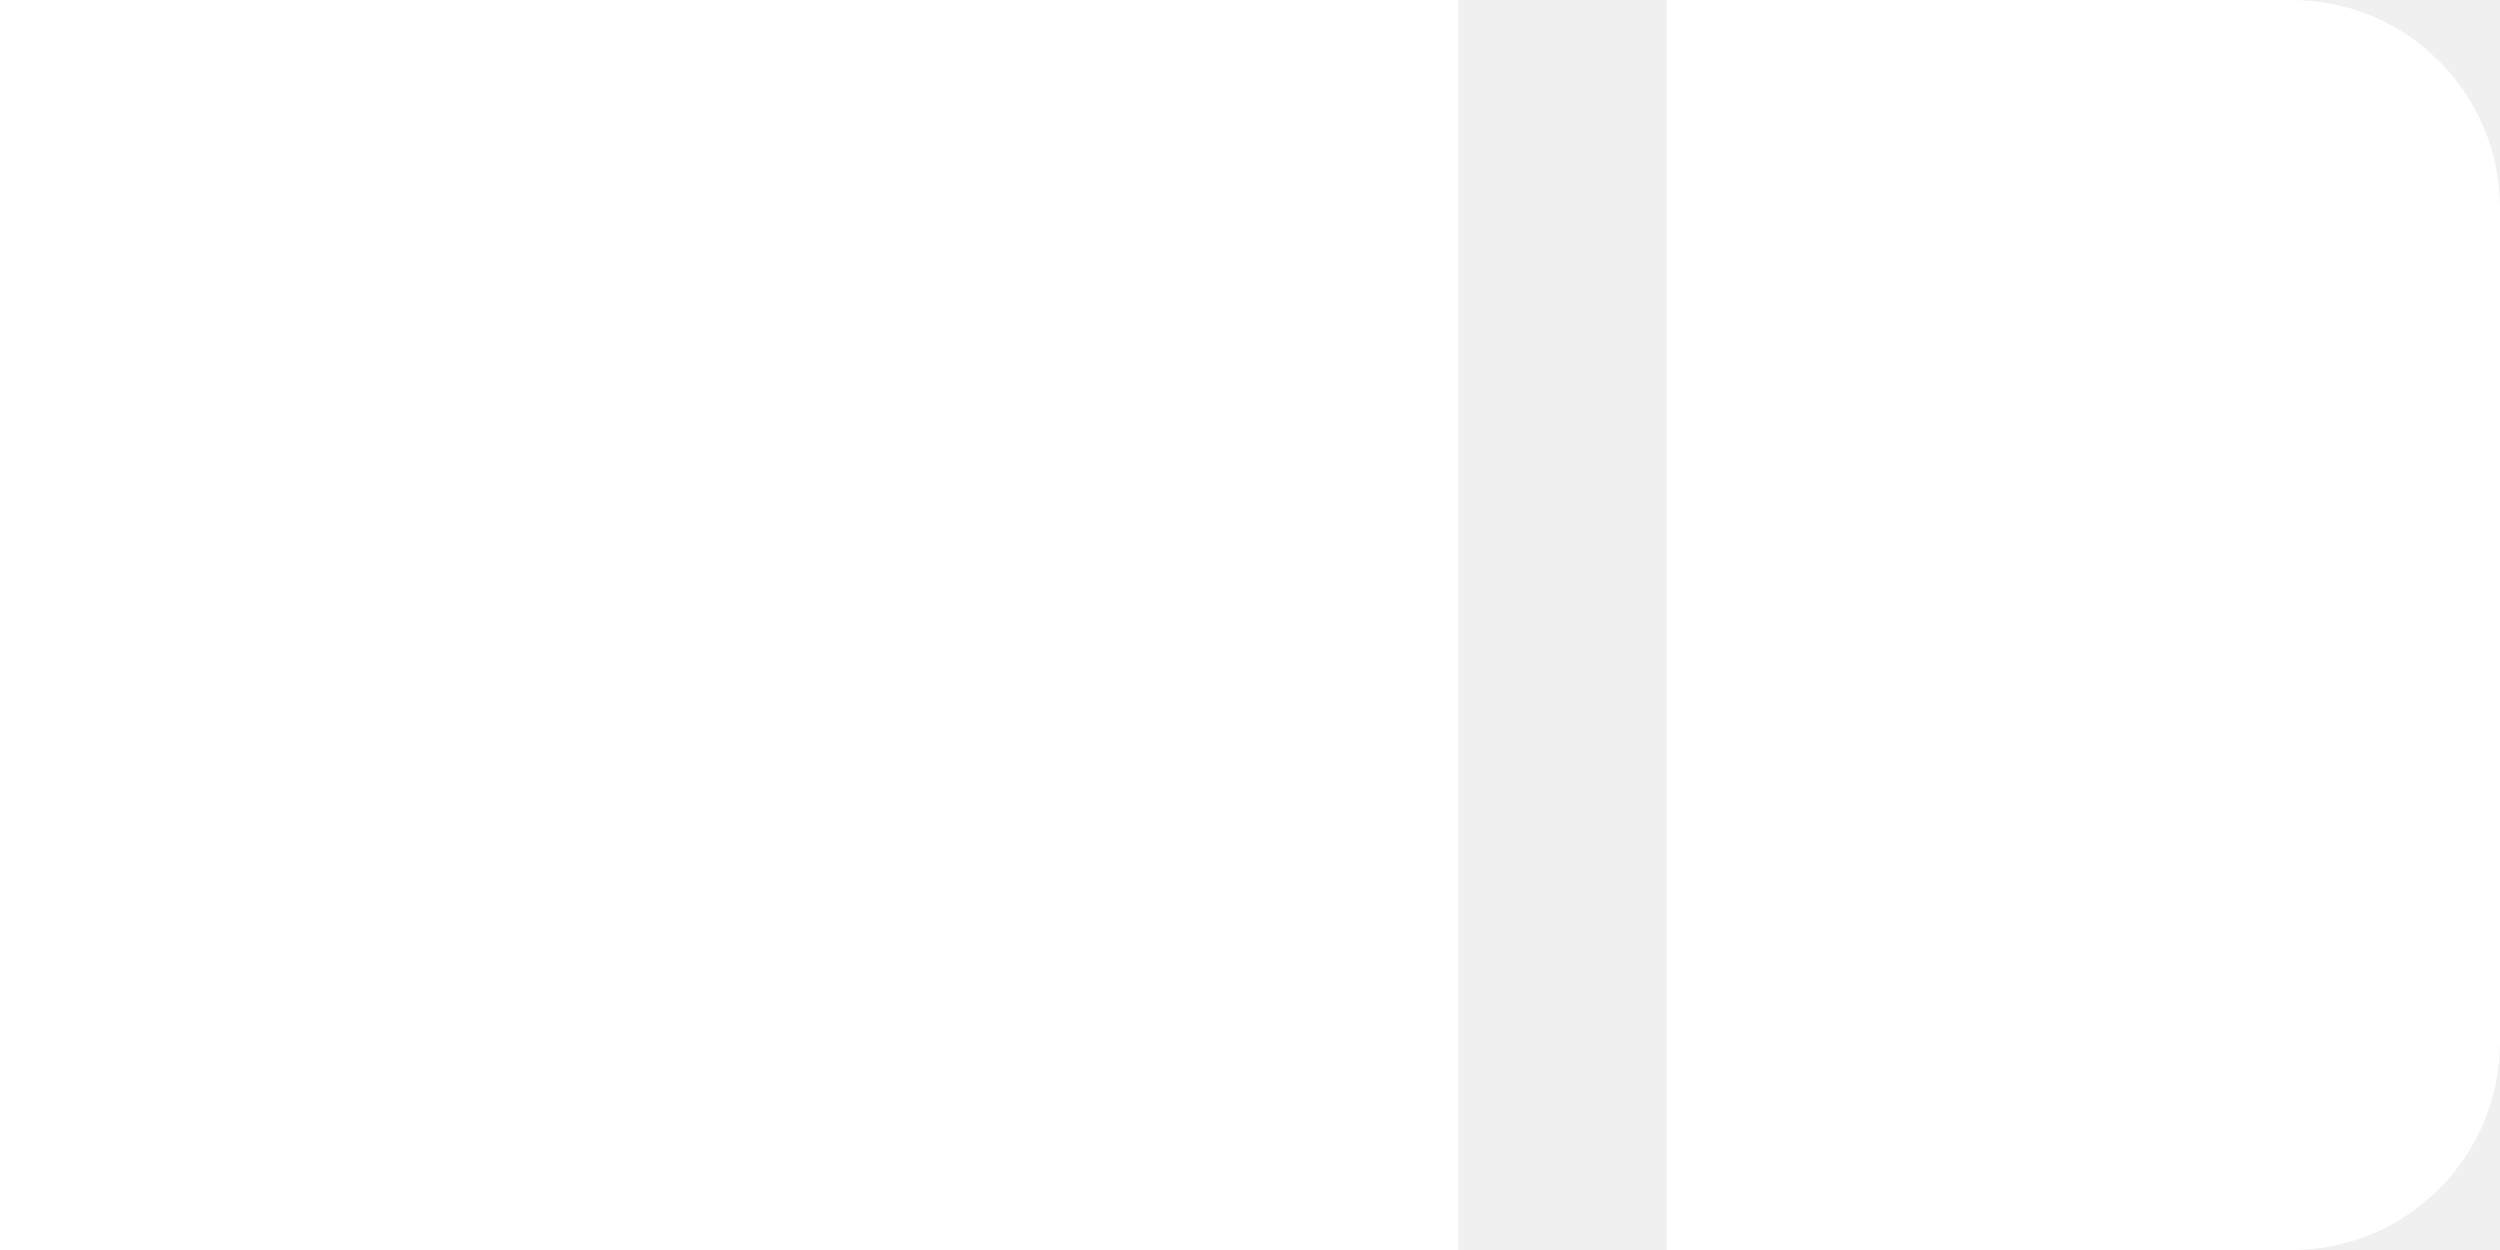
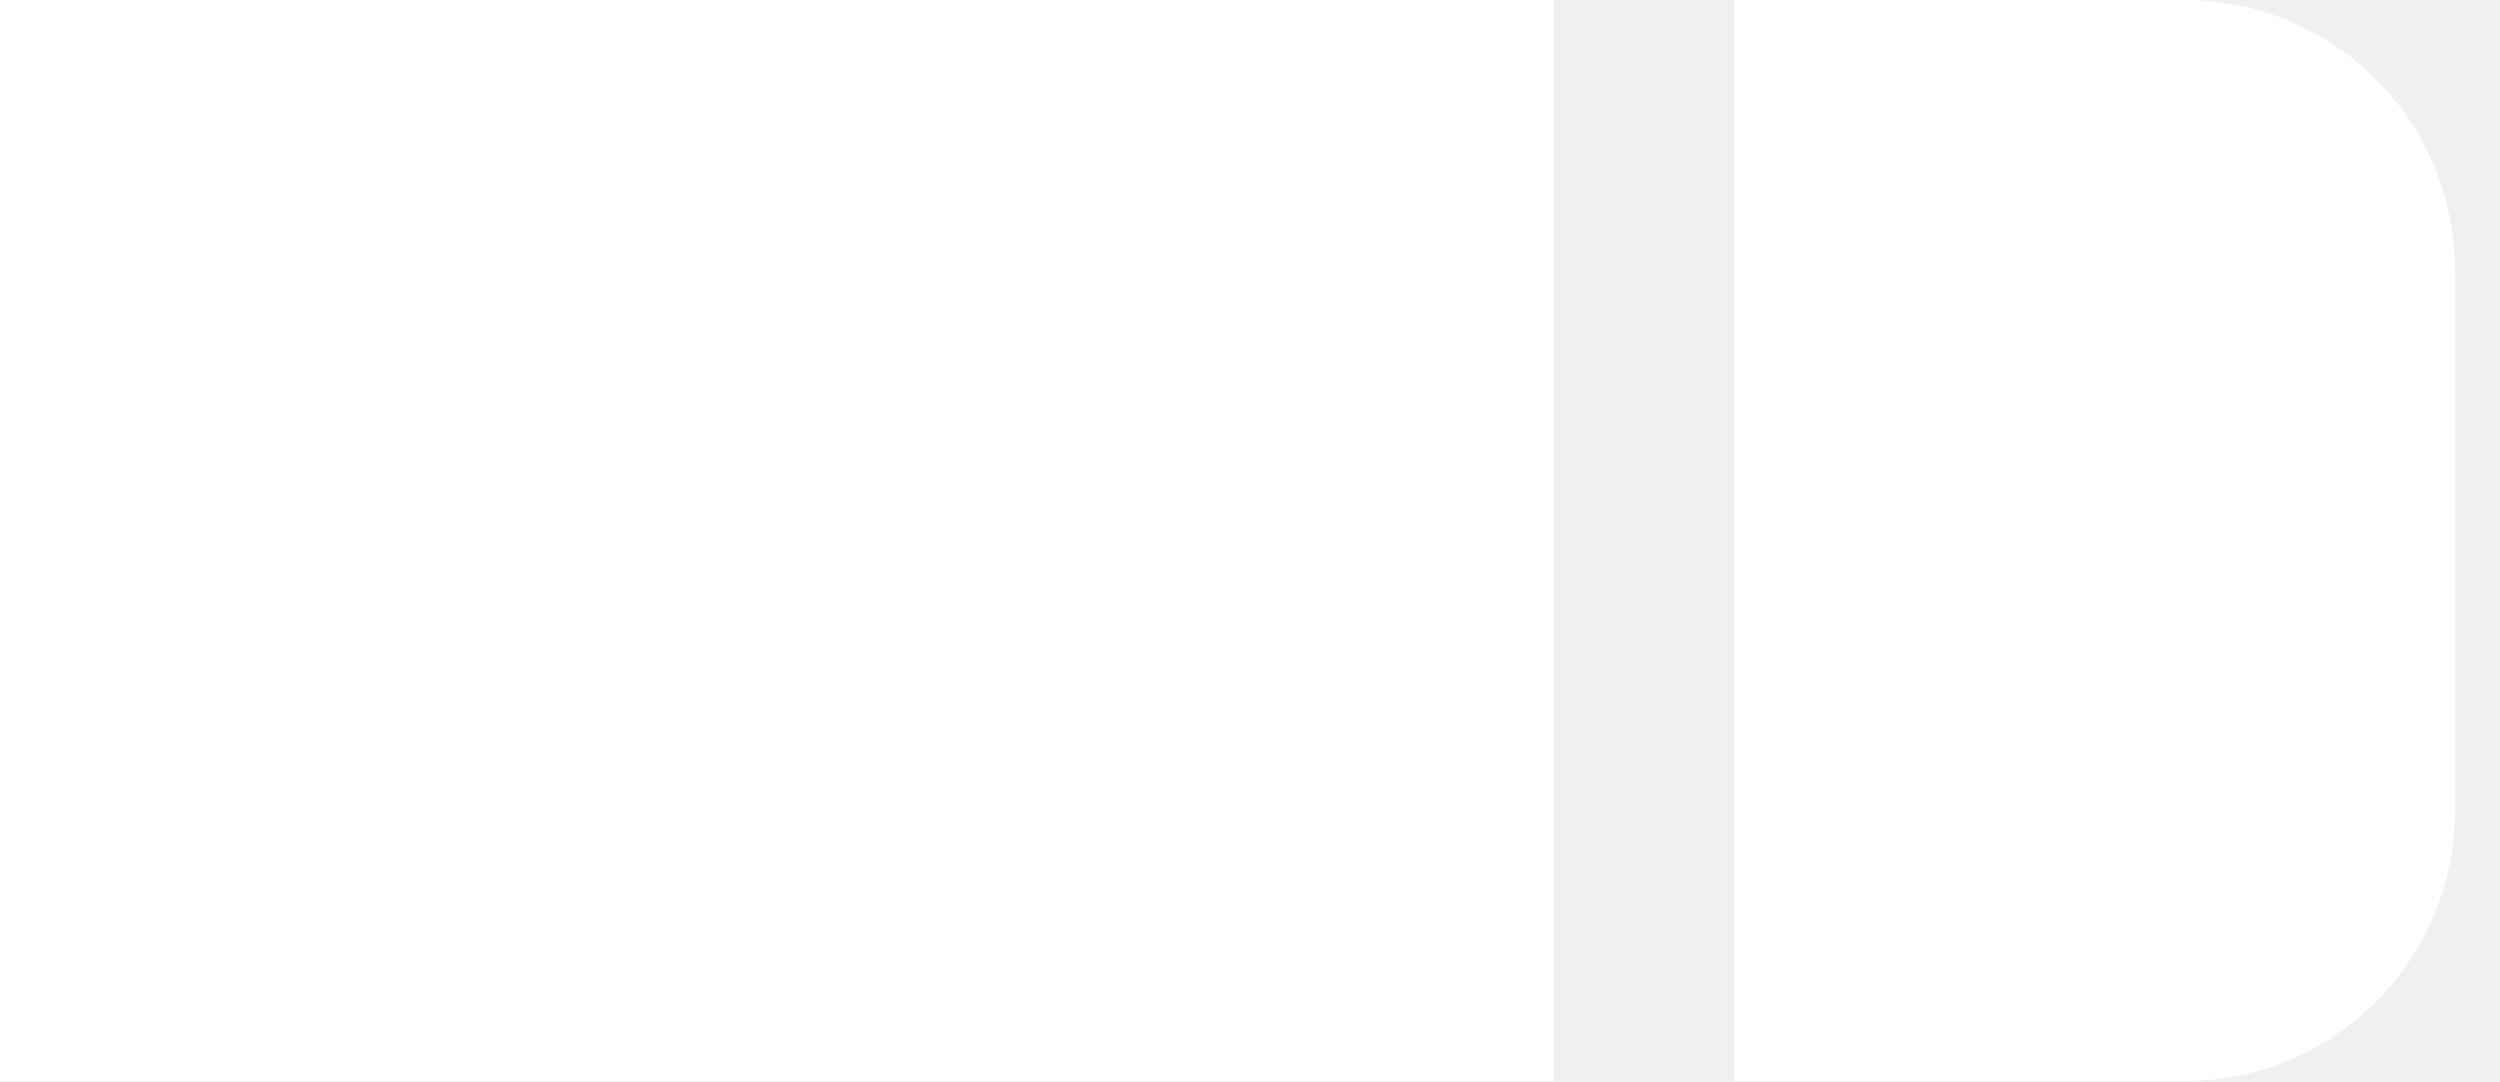
- <svg xmlns="http://www.w3.org/2000/svg" width="48" height="24" viewBox="0 0 48 24" fill="none">
-   <rect x="-8" width="36" height="24" fill="white" />
-   <path d="M32 0H44C46.209 0 48 1.791 48 4V20C48 22.209 46.209 24 44 24H32V0Z" fill="white" />
+ <svg xmlns="http://www.w3.org/2000/svg" width="37" height="16" viewBox="0 0 37 16" fill="none">
+   <rect x="-1" width="24" height="16" fill="white" />
+   <path d="M25.667 0H32.333C34.543 0 36.333 1.791 36.333 4V12C36.333 14.209 34.543 16 32.333 16H25.667V0Z" fill="white" />
</svg>
